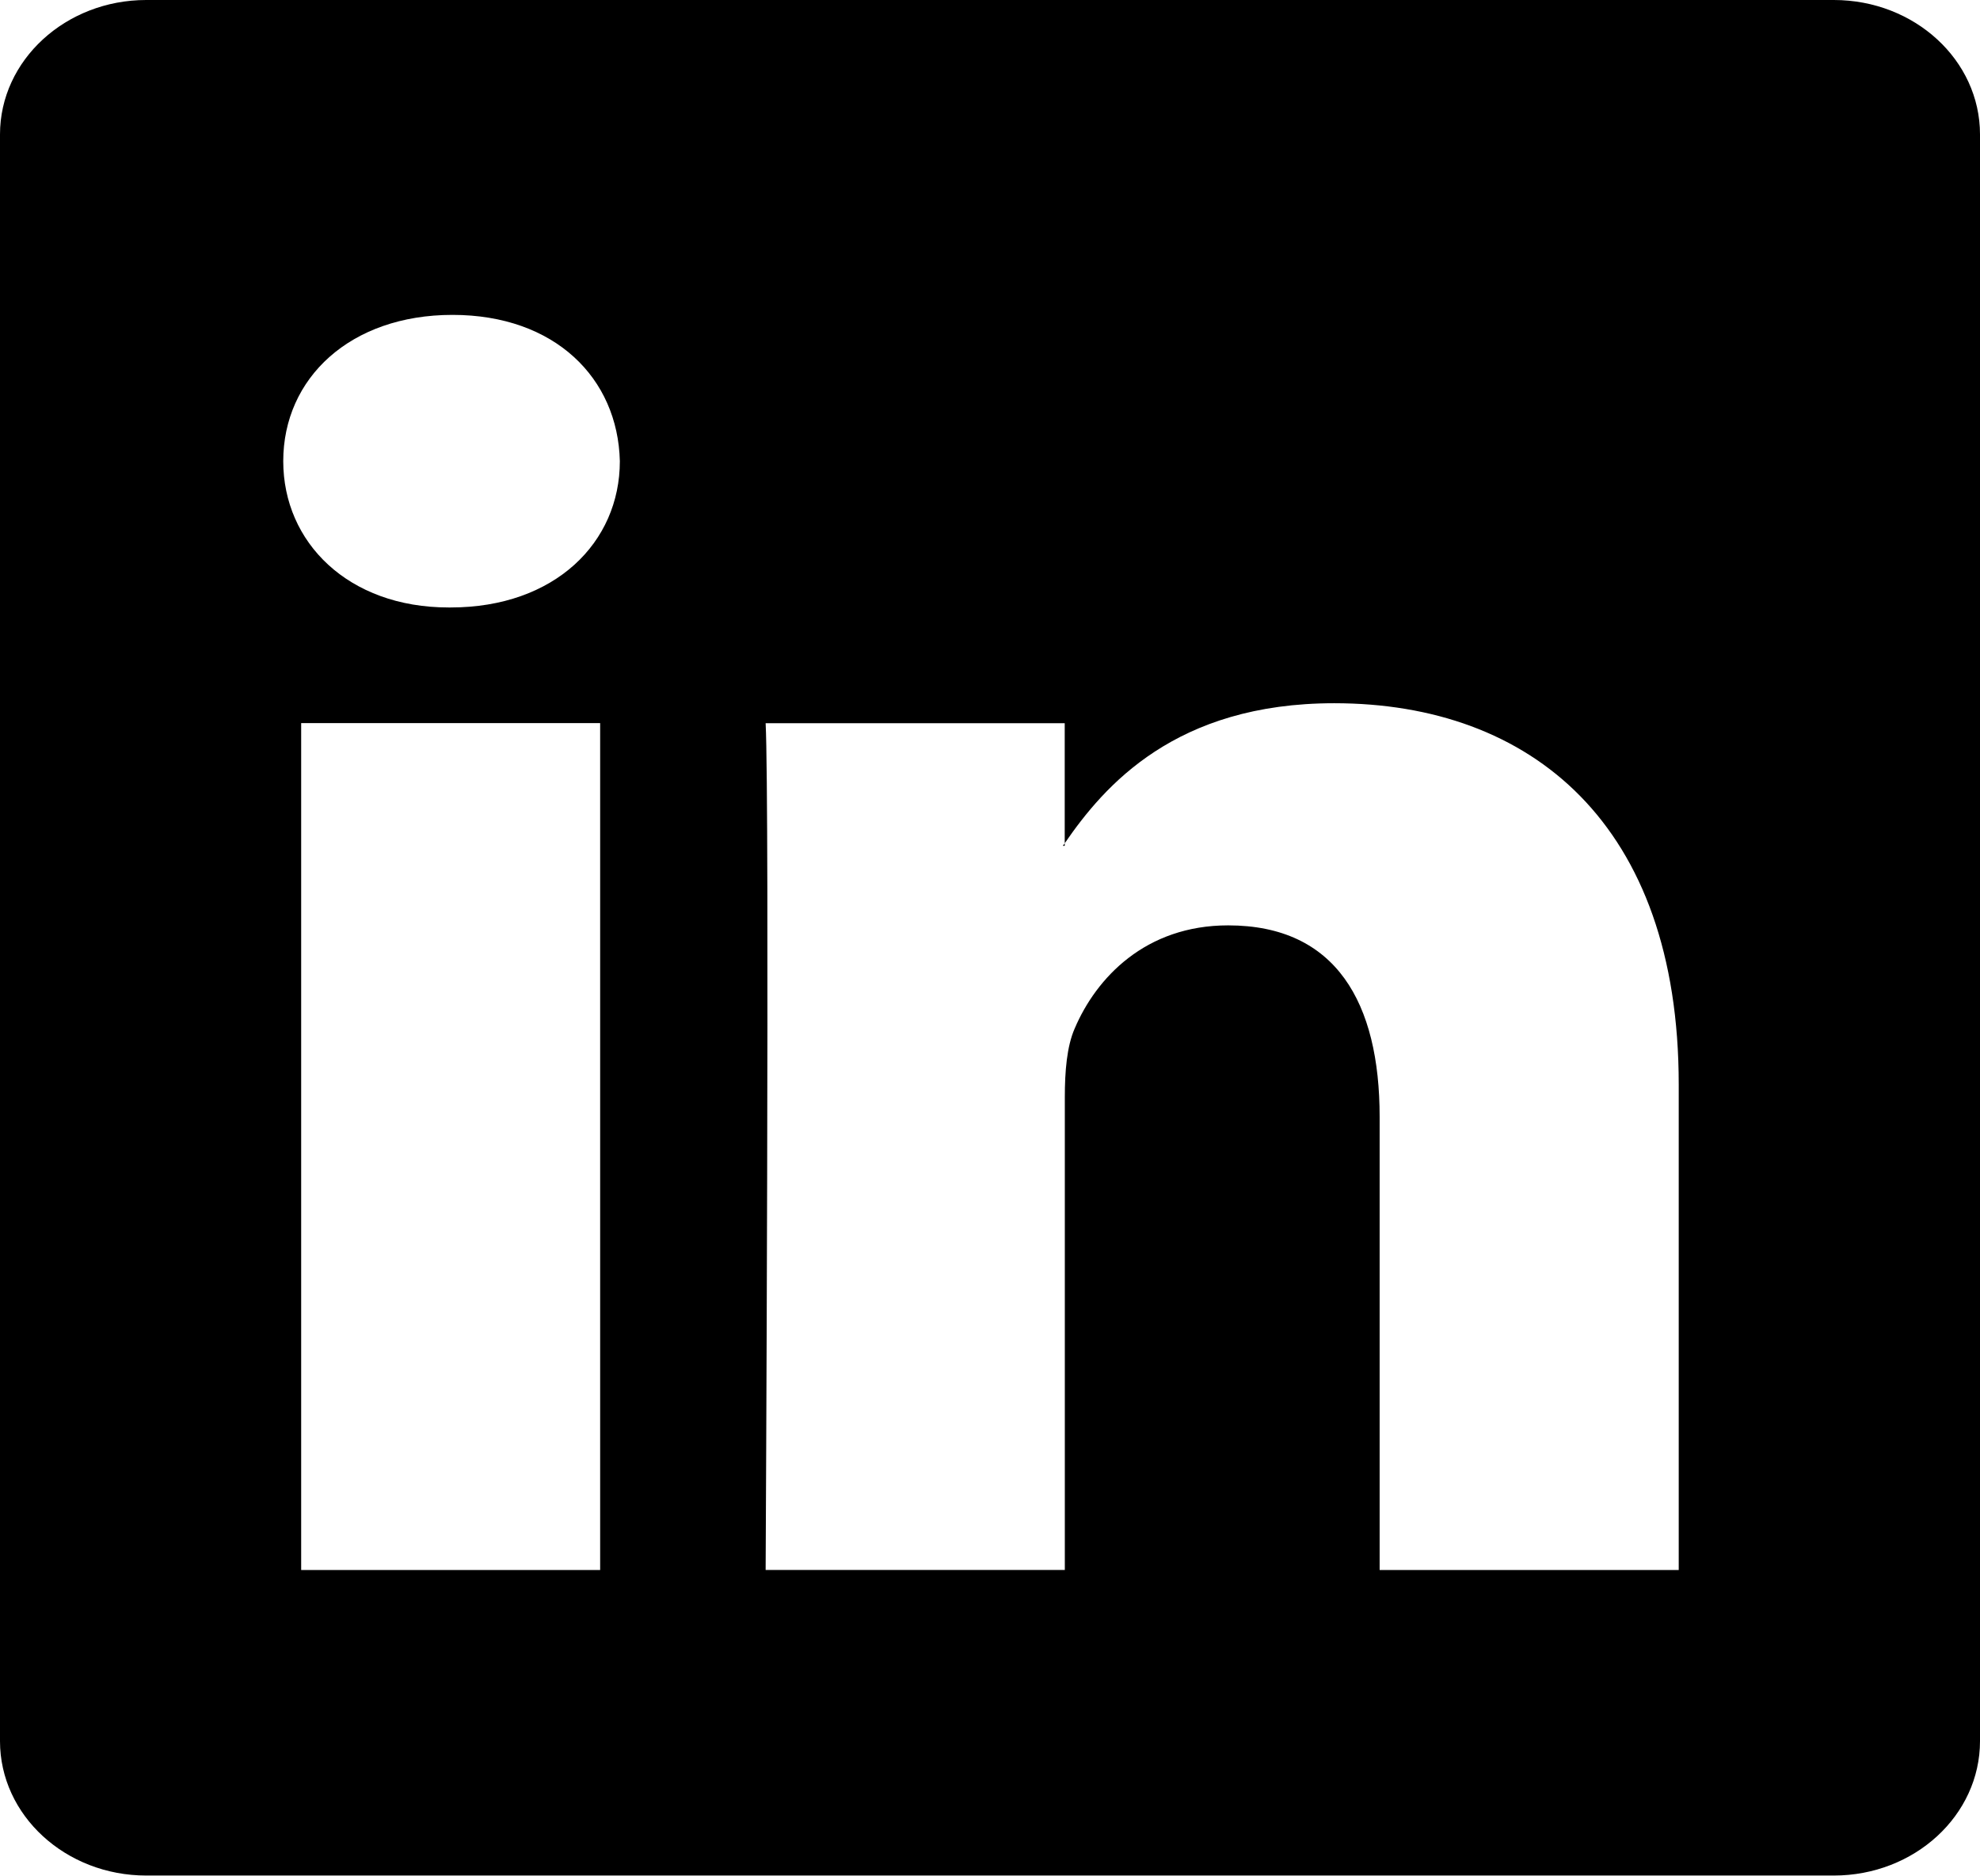
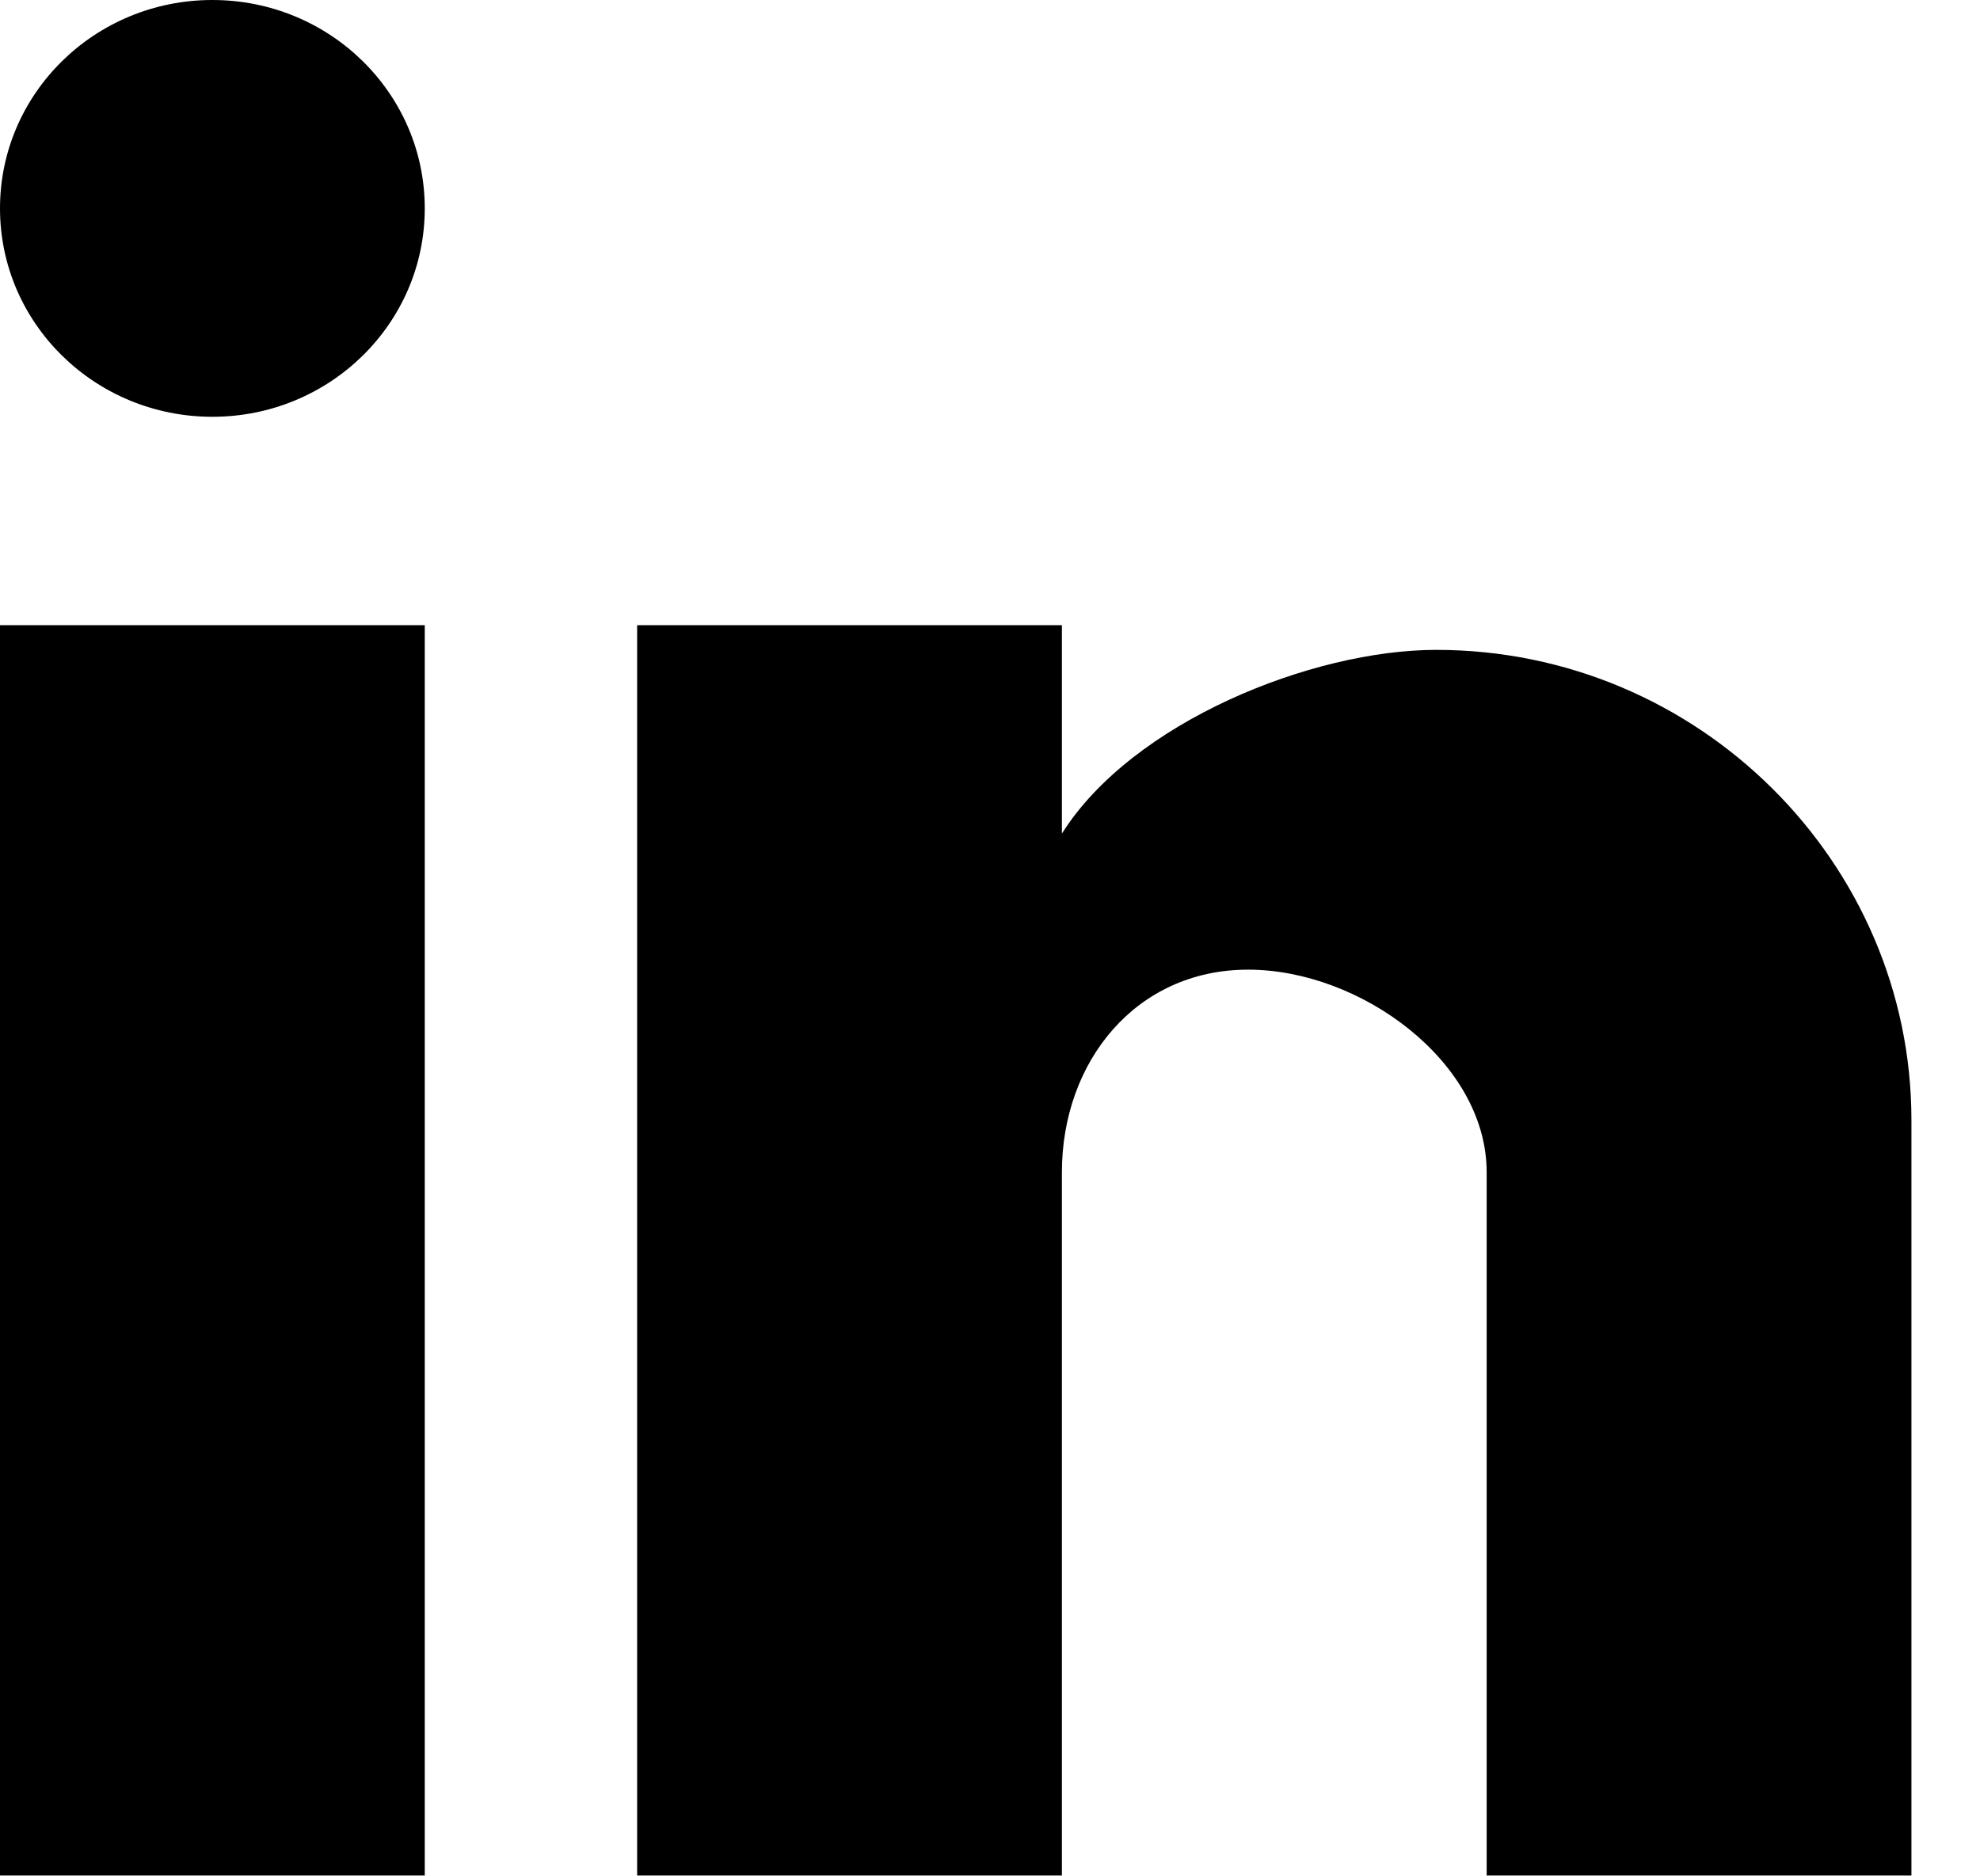
<svg xmlns="http://www.w3.org/2000/svg" width="19" height="18" viewBox="0 0 19 18">
-   <path fill="currentColor" fill-rule="evenodd" d="M17.597 0H1.403C.63 0 0 .578 0 1.29v15.42C0 17.422.629 18 1.404 18h16.193c.775 0 1.403-.578 1.403-1.29V1.29C19 .577 18.372 0 17.597 0zM2.889 15.068h2.87V6.94H2.89v8.127zM4.324 5.83h-.019c-.963 0-1.587-.624-1.587-1.404 0-.797.643-1.404 1.624-1.404.983 0 1.587.607 1.606 1.404 0 .78-.623 1.404-1.624 1.404zm11.785 9.238h-2.87v-4.349c0-1.093-.416-1.838-1.454-1.838-.793 0-1.265.503-1.472.989-.076.172-.095.415-.095.658v4.539H7.347s.039-7.364 0-8.126h2.87v1.152c.38-.553 1.062-1.344 2.586-1.344 1.89 0 3.306 1.16 3.306 3.658v4.66zm-5.91-6.95l.018-.025v.025h-.018z" />
+   <path d="M18.342 18H14.266V11.25C14.266 10.191 13.056 9.306 11.977 9.306C10.898 9.306 10.19 10.191 10.19 11.25V18H6.114V6H10.19V8C10.865 6.929 12.591 6.237 13.782 6.237C16.301 6.237 18.342 8.279 18.342 10.75V18ZM4.076 18H0V6H4.076V18ZM2.038 0C3.164 0 4.076 0.895 4.076 2C4.076 3.105 3.164 4 2.038 4C0.912 4 1.0204e-05 3.105 1.0204e-05 2C1.0204e-05 0.895 0.912 0 2.038 0Z" fill="currentColor" />
</svg>
